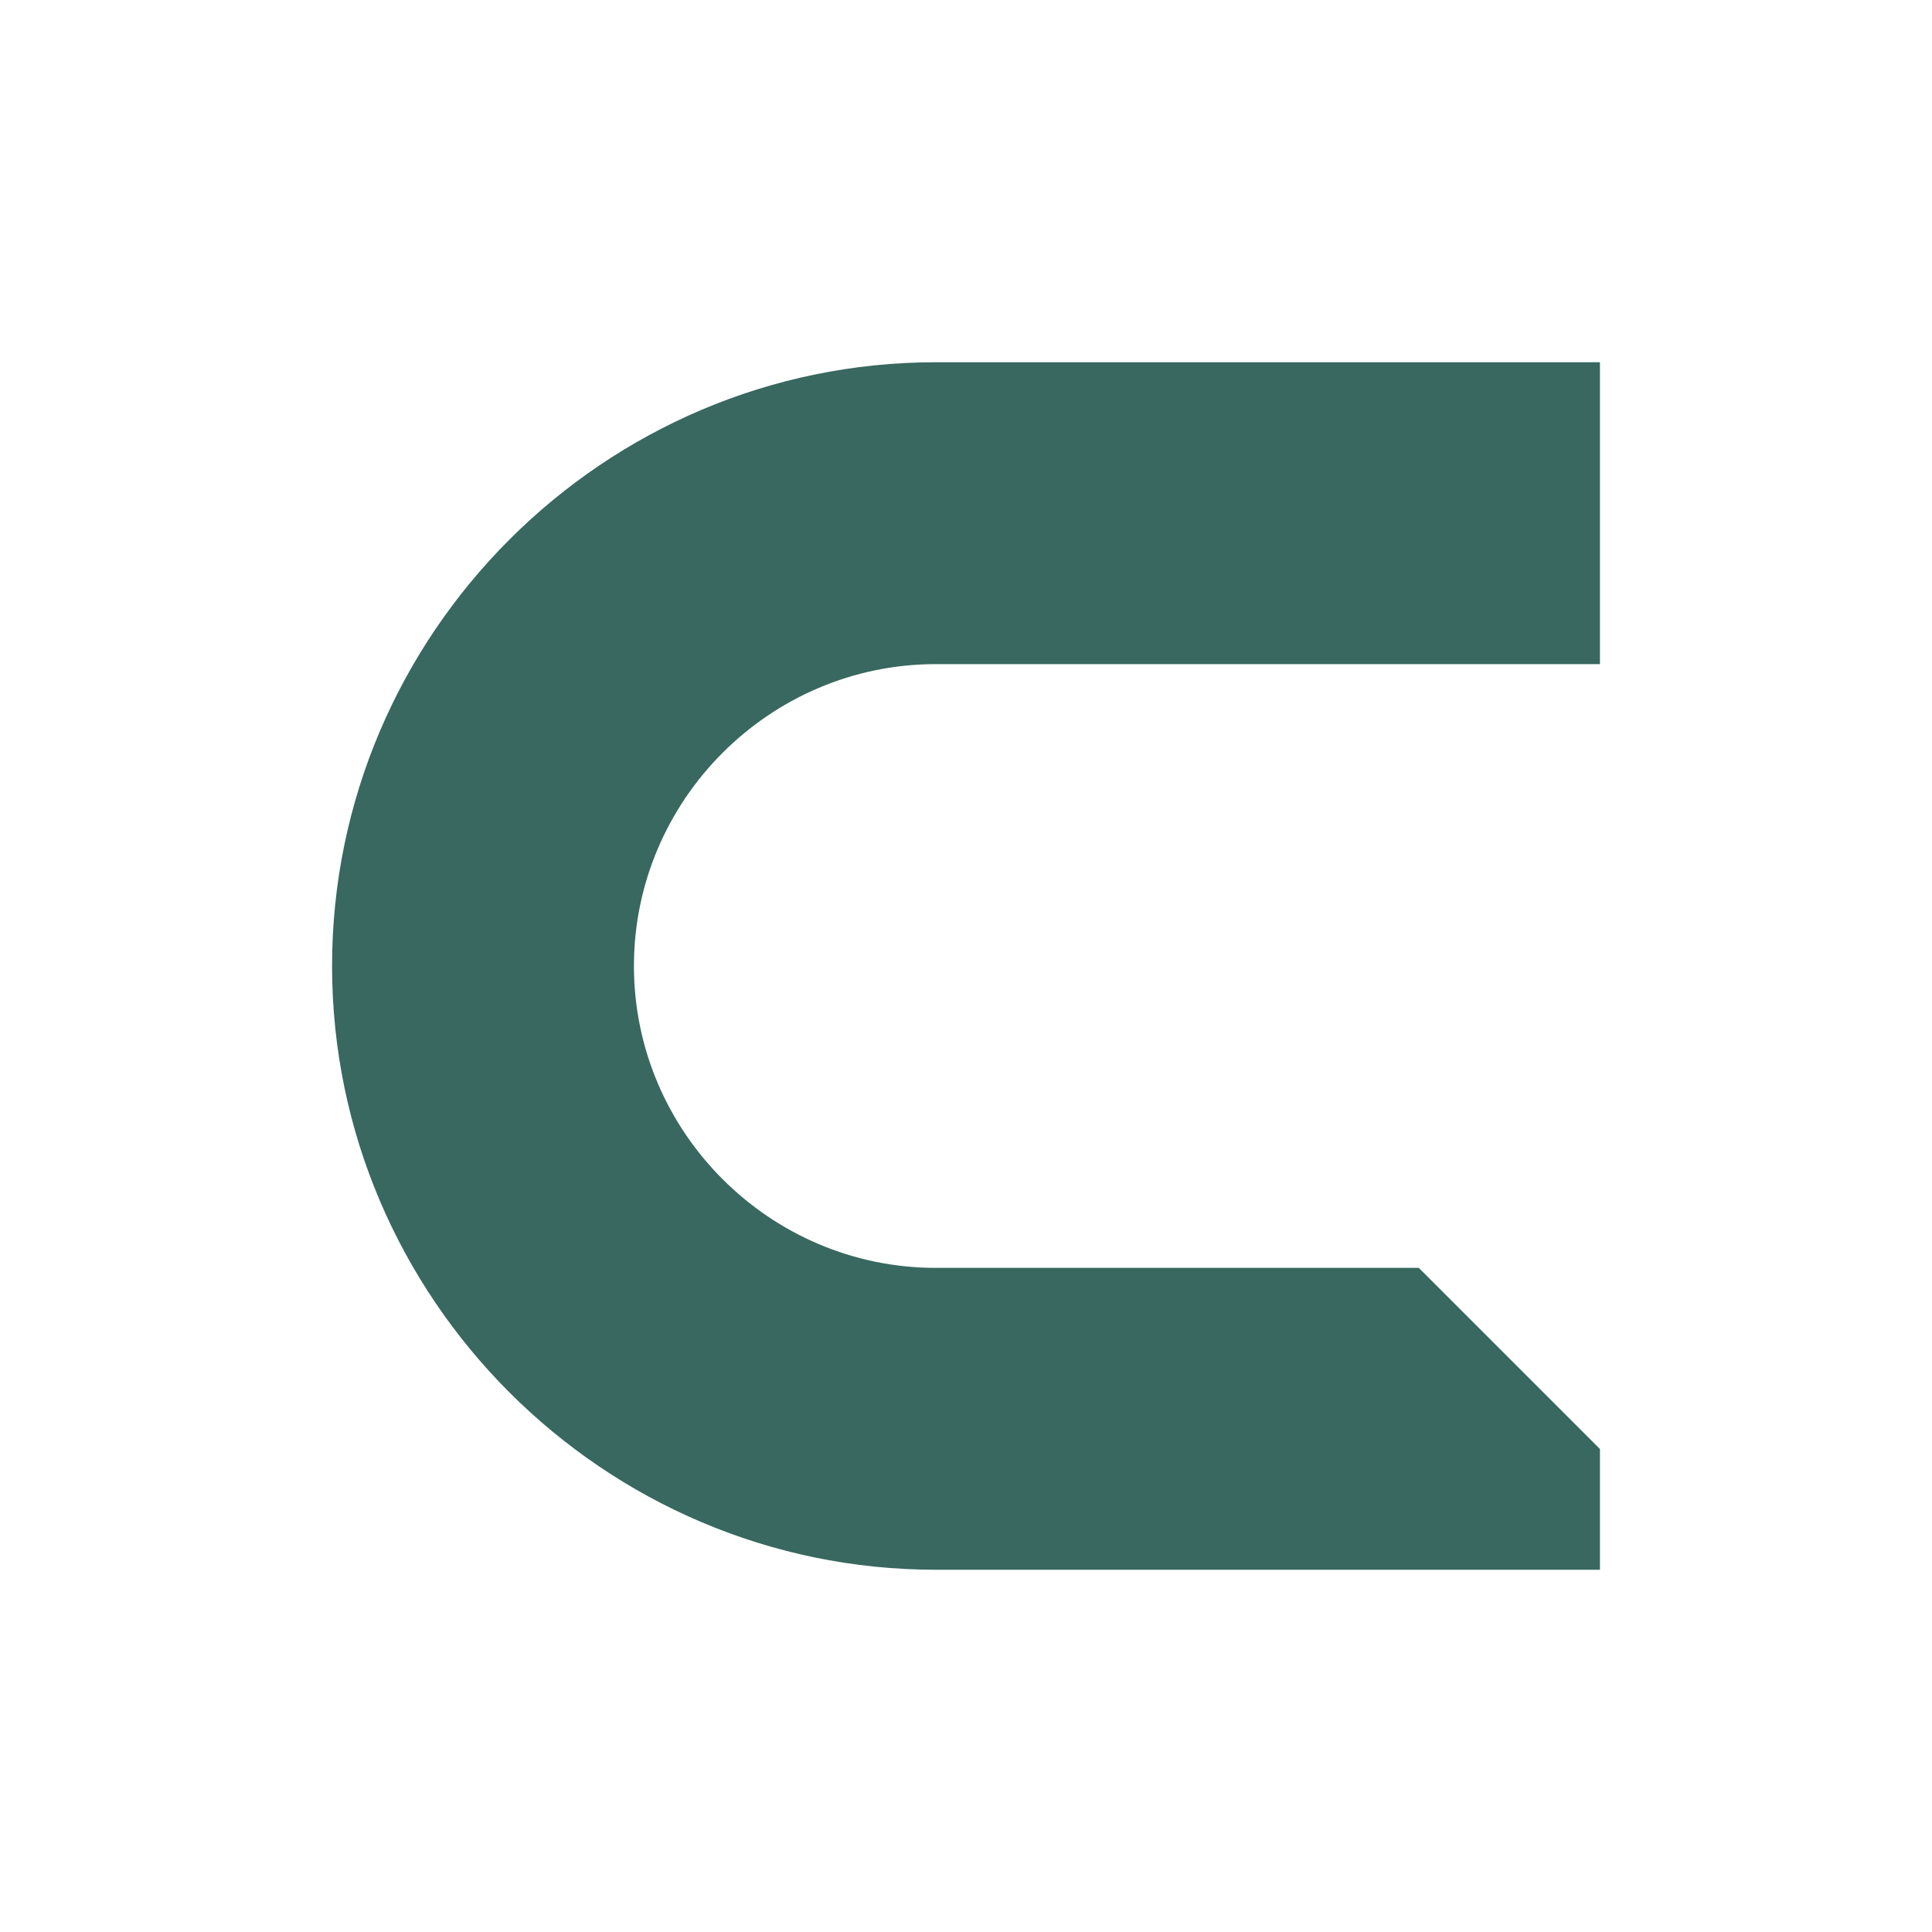
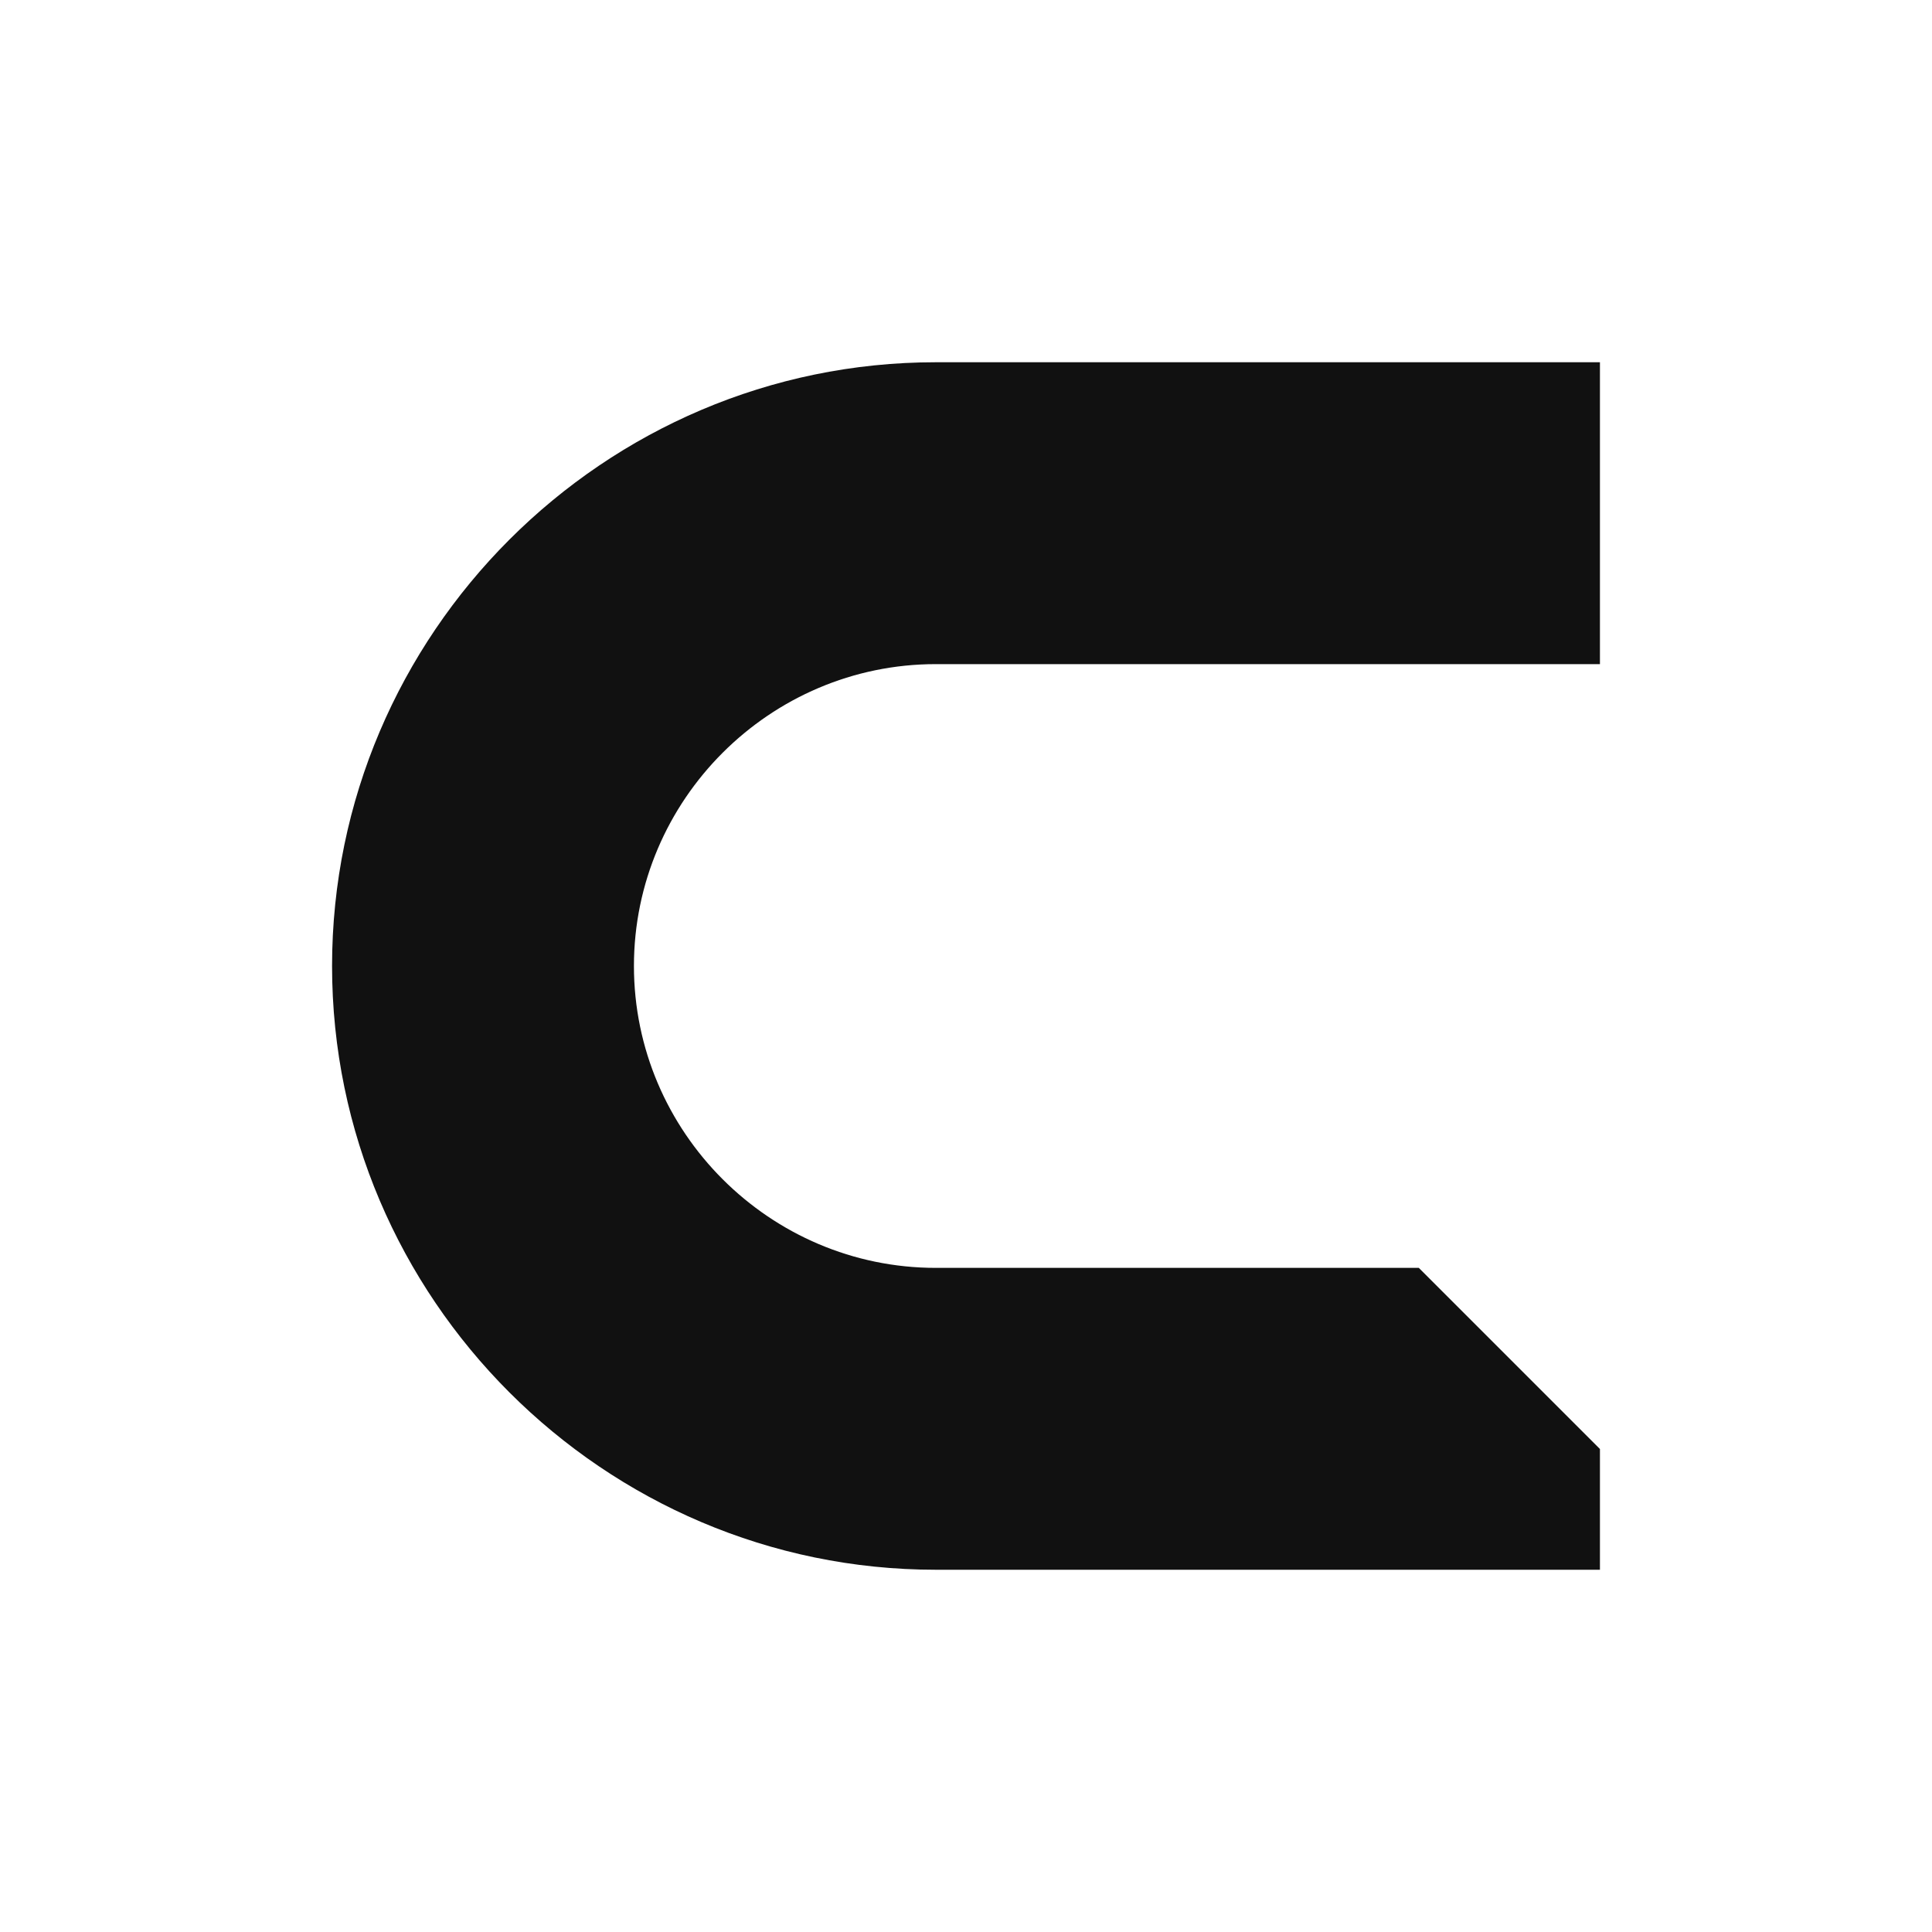
<svg xmlns="http://www.w3.org/2000/svg" viewBox="0 0 256 256">
-   <path transform="translate(4 0)" fill="#38685f" d="M208 48v40h-88c-22 0-40 18-40 40s18 40 40 40h64l24 24v16h-88c-44 0-80-36-80-80s36-80 80-80h88Z" />
+   <path transform="translate(4 0)" fill="#111111" d="M208 48v40h-88c-22 0-40 18-40 40s18 40 40 40h64l24 24v16h-88c-44 0-80-36-80-80s36-80 80-80h88Z" />
</svg>
